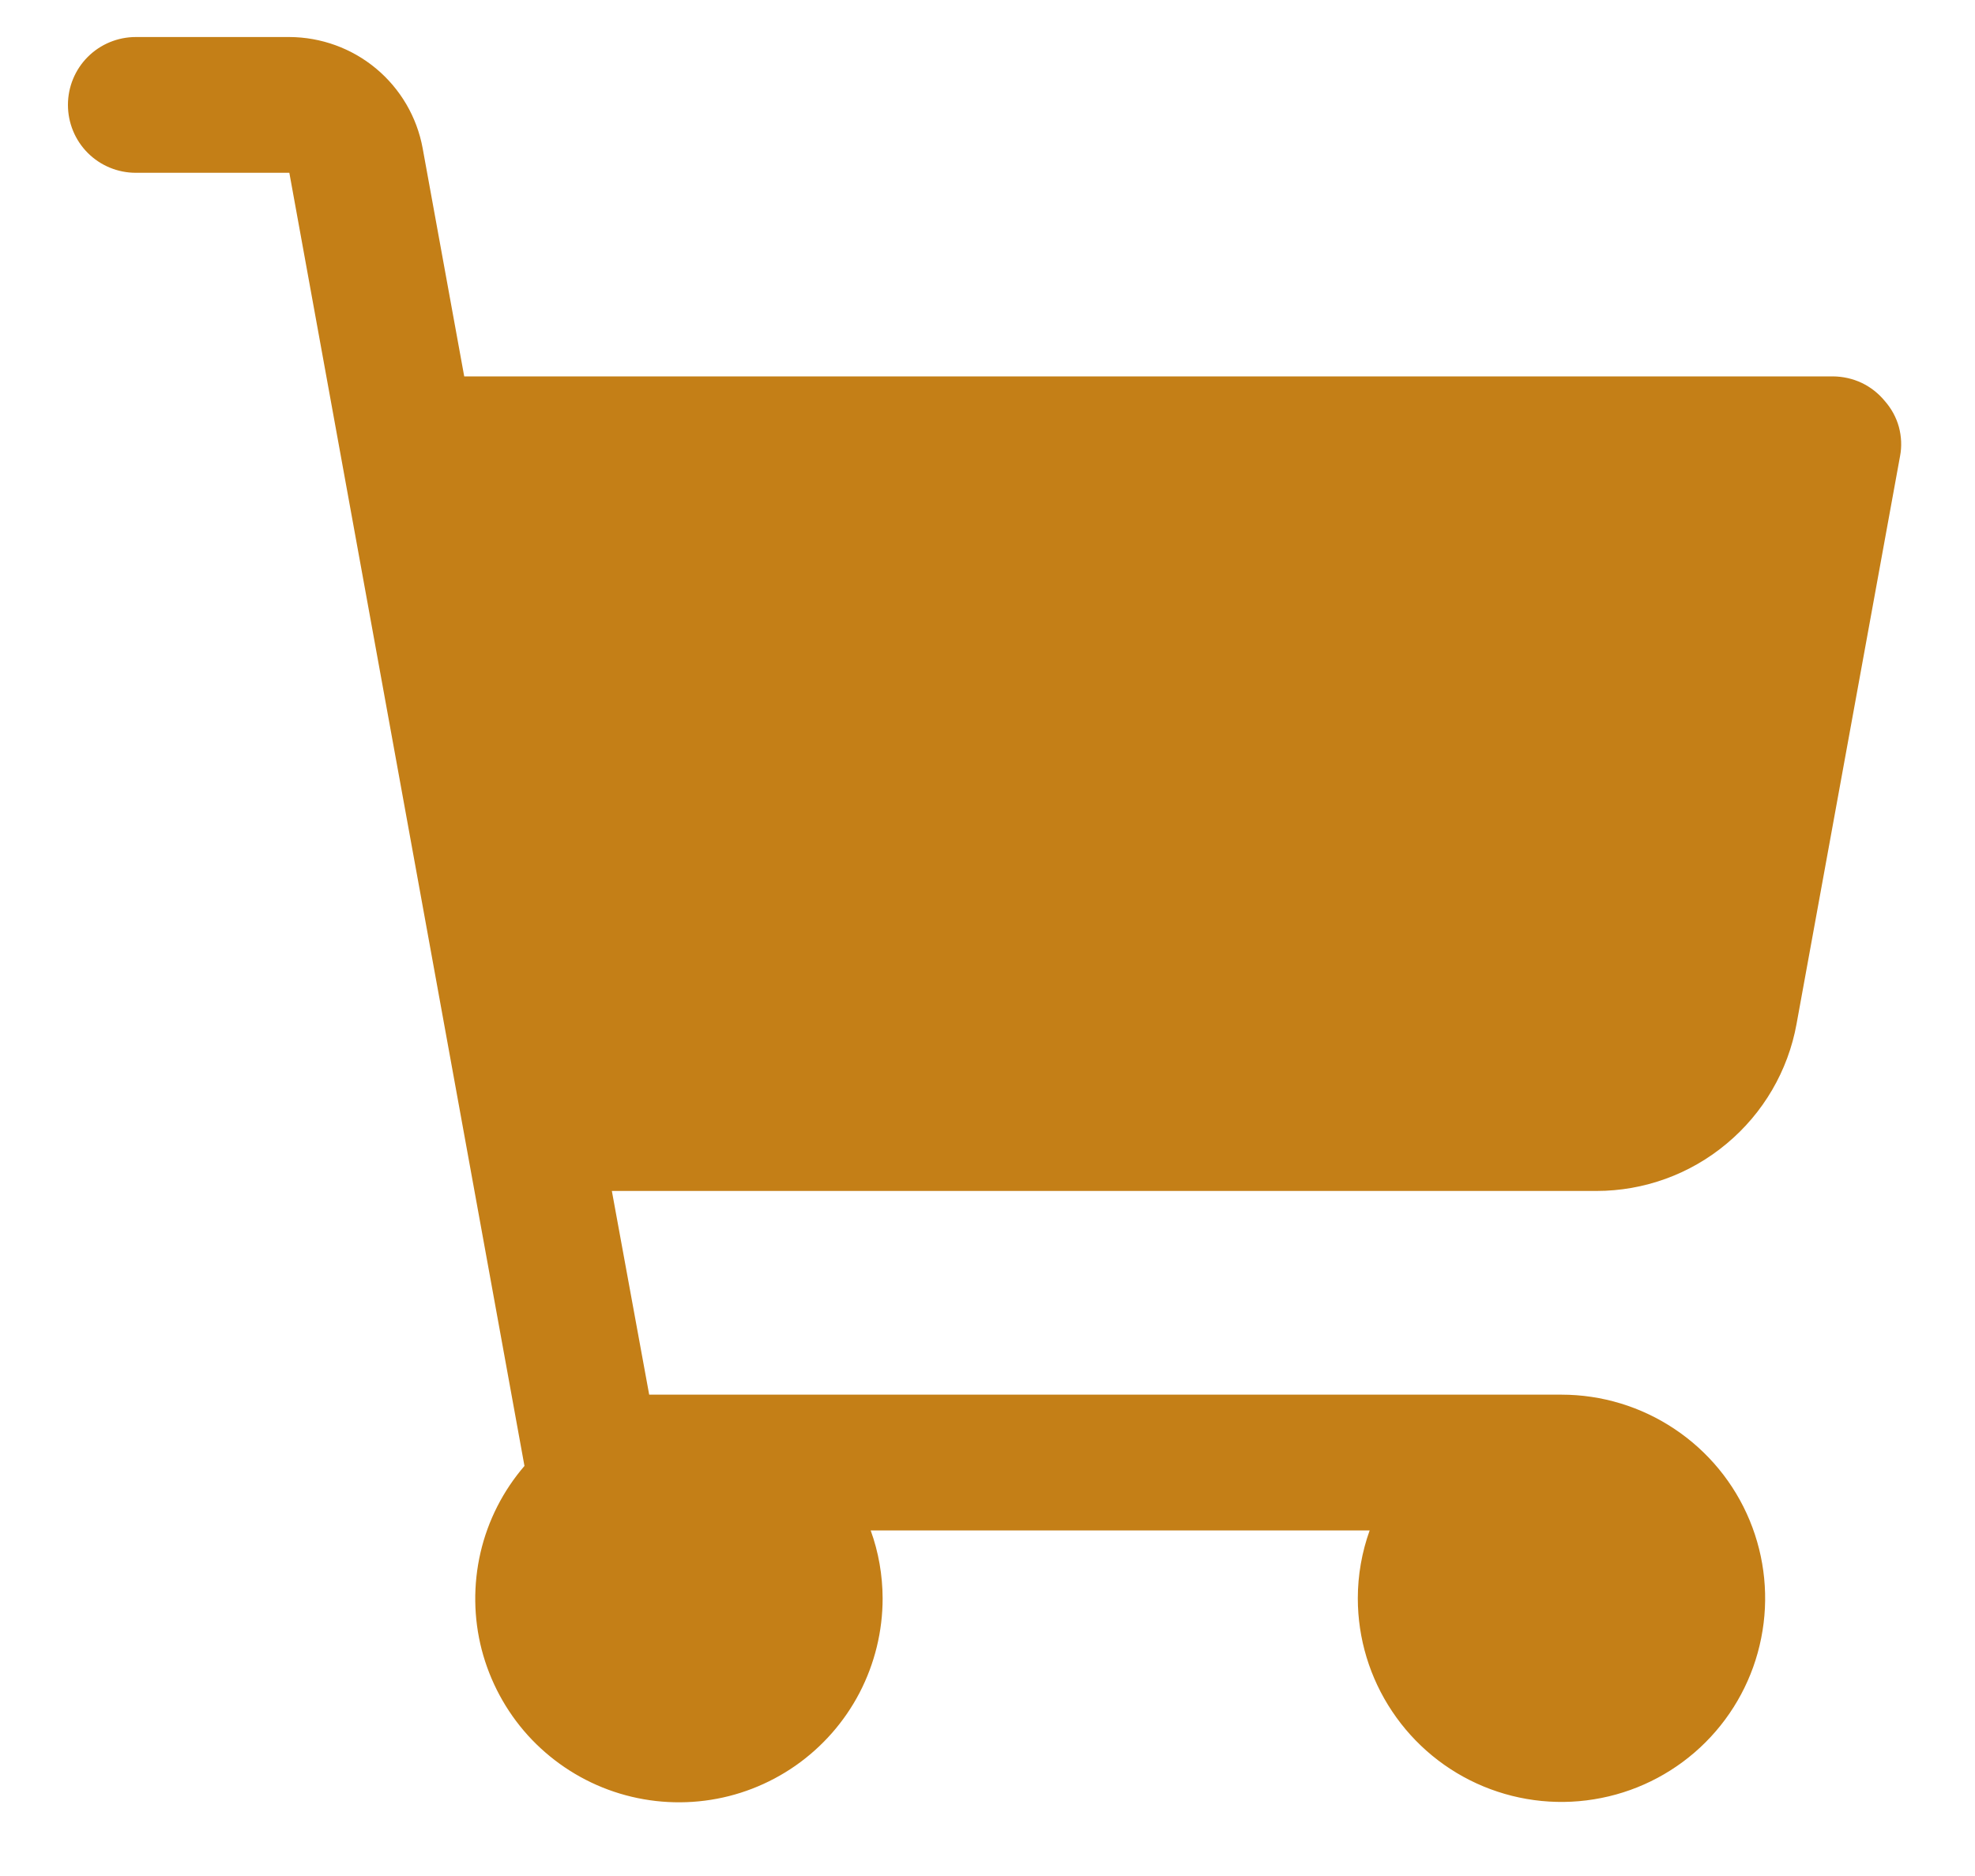
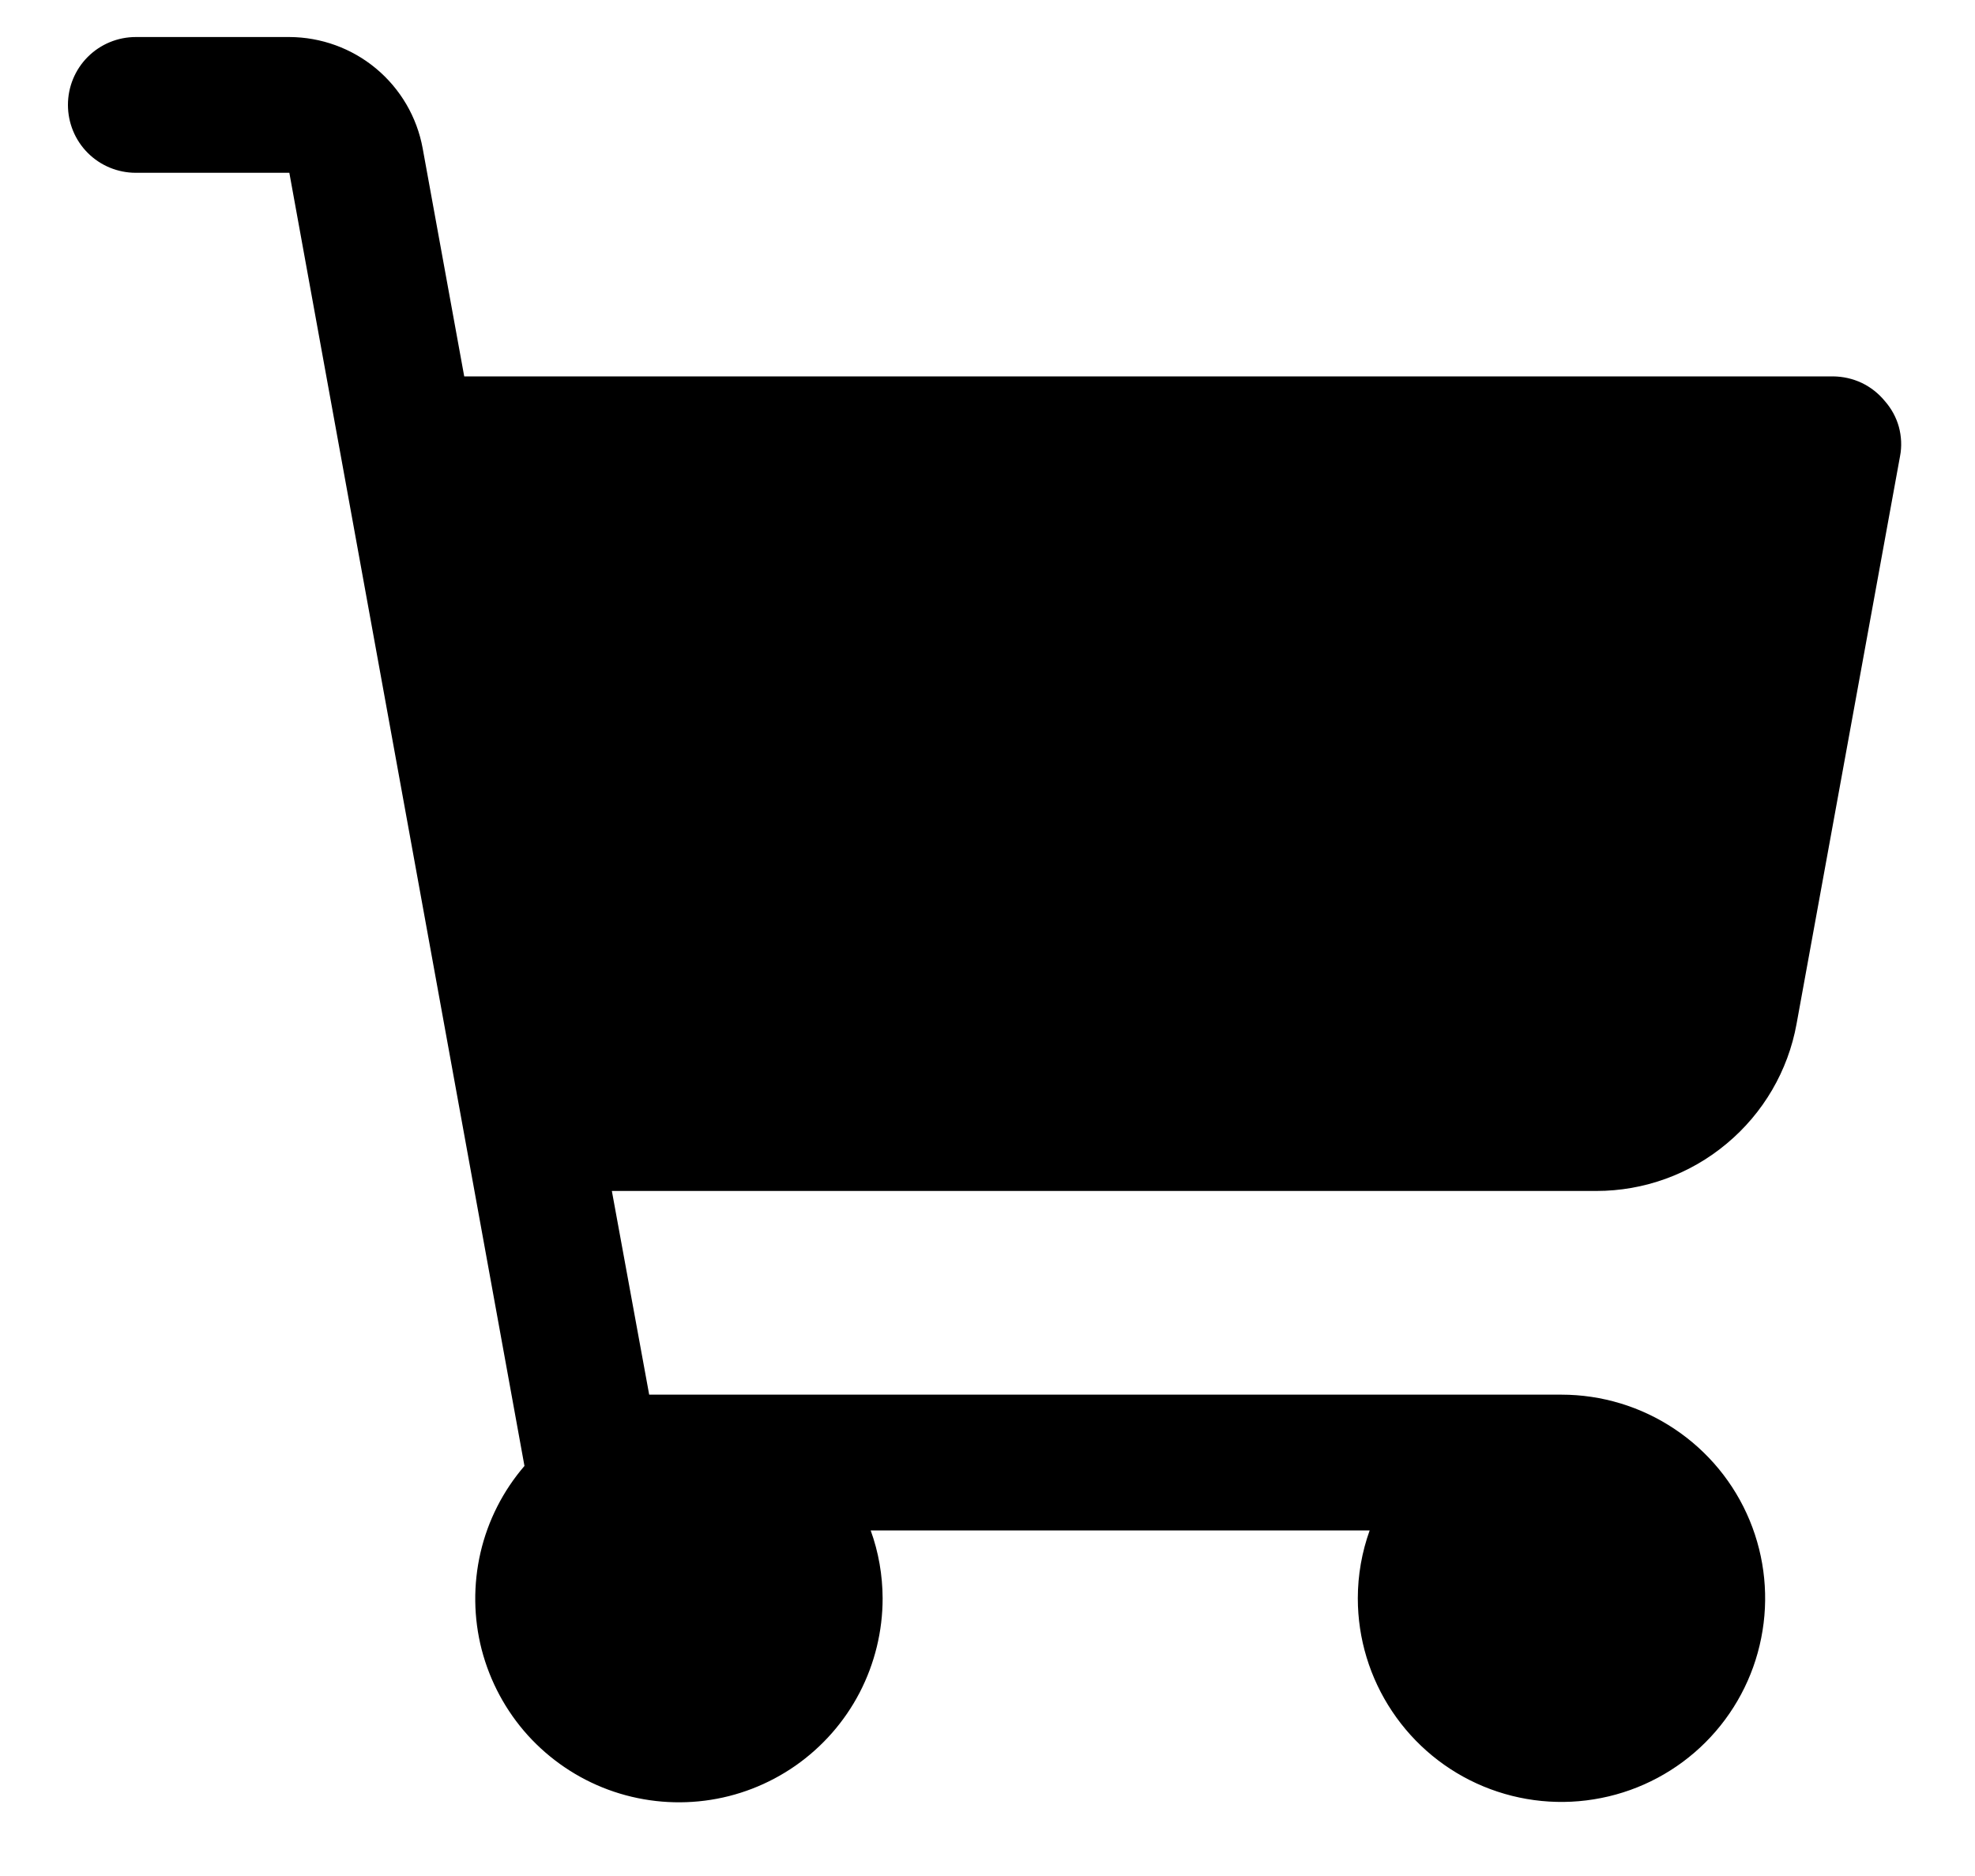
- <svg xmlns="http://www.w3.org/2000/svg" width="20" height="19" viewBox="0 0 20 19" fill="none">
-   <path d="M19.241 4.62L18.193 10.37C18.107 10.845 17.856 11.274 17.485 11.583C17.115 11.893 16.648 12.062 16.165 12.062H6.196L6.574 14.125H15.812C16.22 14.125 16.619 14.246 16.958 14.473C17.297 14.699 17.562 15.021 17.718 15.398C17.874 15.775 17.915 16.19 17.835 16.59C17.756 16.99 17.559 17.358 17.271 17.646C16.983 17.934 16.615 18.131 16.215 18.21C15.815 18.29 15.4 18.249 15.023 18.093C14.646 17.937 14.324 17.672 14.098 17.333C13.871 16.994 13.75 16.595 13.75 16.188C13.75 15.953 13.791 15.72 13.87 15.5H8.817C8.897 15.72 8.937 15.953 8.938 16.188C8.938 16.52 8.858 16.848 8.705 17.143C8.551 17.439 8.328 17.692 8.055 17.883C7.782 18.073 7.468 18.195 7.137 18.237C6.807 18.279 6.472 18.241 6.16 18.126C5.848 18.011 5.568 17.821 5.345 17.575C5.122 17.328 4.962 17.03 4.878 16.708C4.795 16.386 4.791 16.049 4.866 15.724C4.941 15.4 5.094 15.099 5.311 14.847L2.93 1.75H1.375C1.193 1.75 1.018 1.678 0.889 1.549C0.76 1.42 0.688 1.245 0.688 1.062C0.688 0.88 0.76 0.705 0.889 0.576C1.018 0.447 1.193 0.375 1.375 0.375H2.93C3.251 0.376 3.562 0.489 3.808 0.694C4.055 0.9 4.222 1.185 4.28 1.501L4.701 3.812H18.562C18.663 3.813 18.762 3.835 18.853 3.878C18.943 3.921 19.023 3.984 19.087 4.062C19.153 4.137 19.202 4.226 19.229 4.323C19.255 4.42 19.26 4.522 19.241 4.62Z" fill="#C47F17" />
+ <svg xmlns="http://www.w3.org/2000/svg" viewBox="0 0 20 19" fill="none">
+   <path d="M19.241 4.62L18.193 10.37C18.107 10.845 17.856 11.274 17.485 11.583C17.115 11.893 16.648 12.062 16.165 12.062H6.196L6.574 14.125H15.812C16.22 14.125 16.619 14.246 16.958 14.473C17.297 14.699 17.562 15.021 17.718 15.398C17.874 15.775 17.915 16.19 17.835 16.59C17.756 16.99 17.559 17.358 17.271 17.646C16.983 17.934 16.615 18.131 16.215 18.21C15.815 18.29 15.4 18.249 15.023 18.093C14.646 17.937 14.324 17.672 14.098 17.333C13.871 16.994 13.75 16.595 13.75 16.188C13.75 15.953 13.791 15.72 13.87 15.5H8.817C8.897 15.72 8.937 15.953 8.938 16.188C8.938 16.52 8.858 16.848 8.705 17.143C8.551 17.439 8.328 17.692 8.055 17.883C7.782 18.073 7.468 18.195 7.137 18.237C6.807 18.279 6.472 18.241 6.16 18.126C5.848 18.011 5.568 17.821 5.345 17.575C5.122 17.328 4.962 17.03 4.878 16.708C4.795 16.386 4.791 16.049 4.866 15.724C4.941 15.4 5.094 15.099 5.311 14.847L2.93 1.75H1.375C1.193 1.75 1.018 1.678 0.889 1.549C0.76 1.42 0.688 1.245 0.688 1.062C0.688 0.88 0.76 0.705 0.889 0.576C1.018 0.447 1.193 0.375 1.375 0.375H2.93C3.251 0.376 3.562 0.489 3.808 0.694C4.055 0.9 4.222 1.185 4.28 1.501L4.701 3.812H18.562C18.663 3.813 18.762 3.835 18.853 3.878C18.943 3.921 19.023 3.984 19.087 4.062C19.153 4.137 19.202 4.226 19.229 4.323C19.255 4.42 19.26 4.522 19.241 4.62Z" fill="currentColor" />
</svg>
